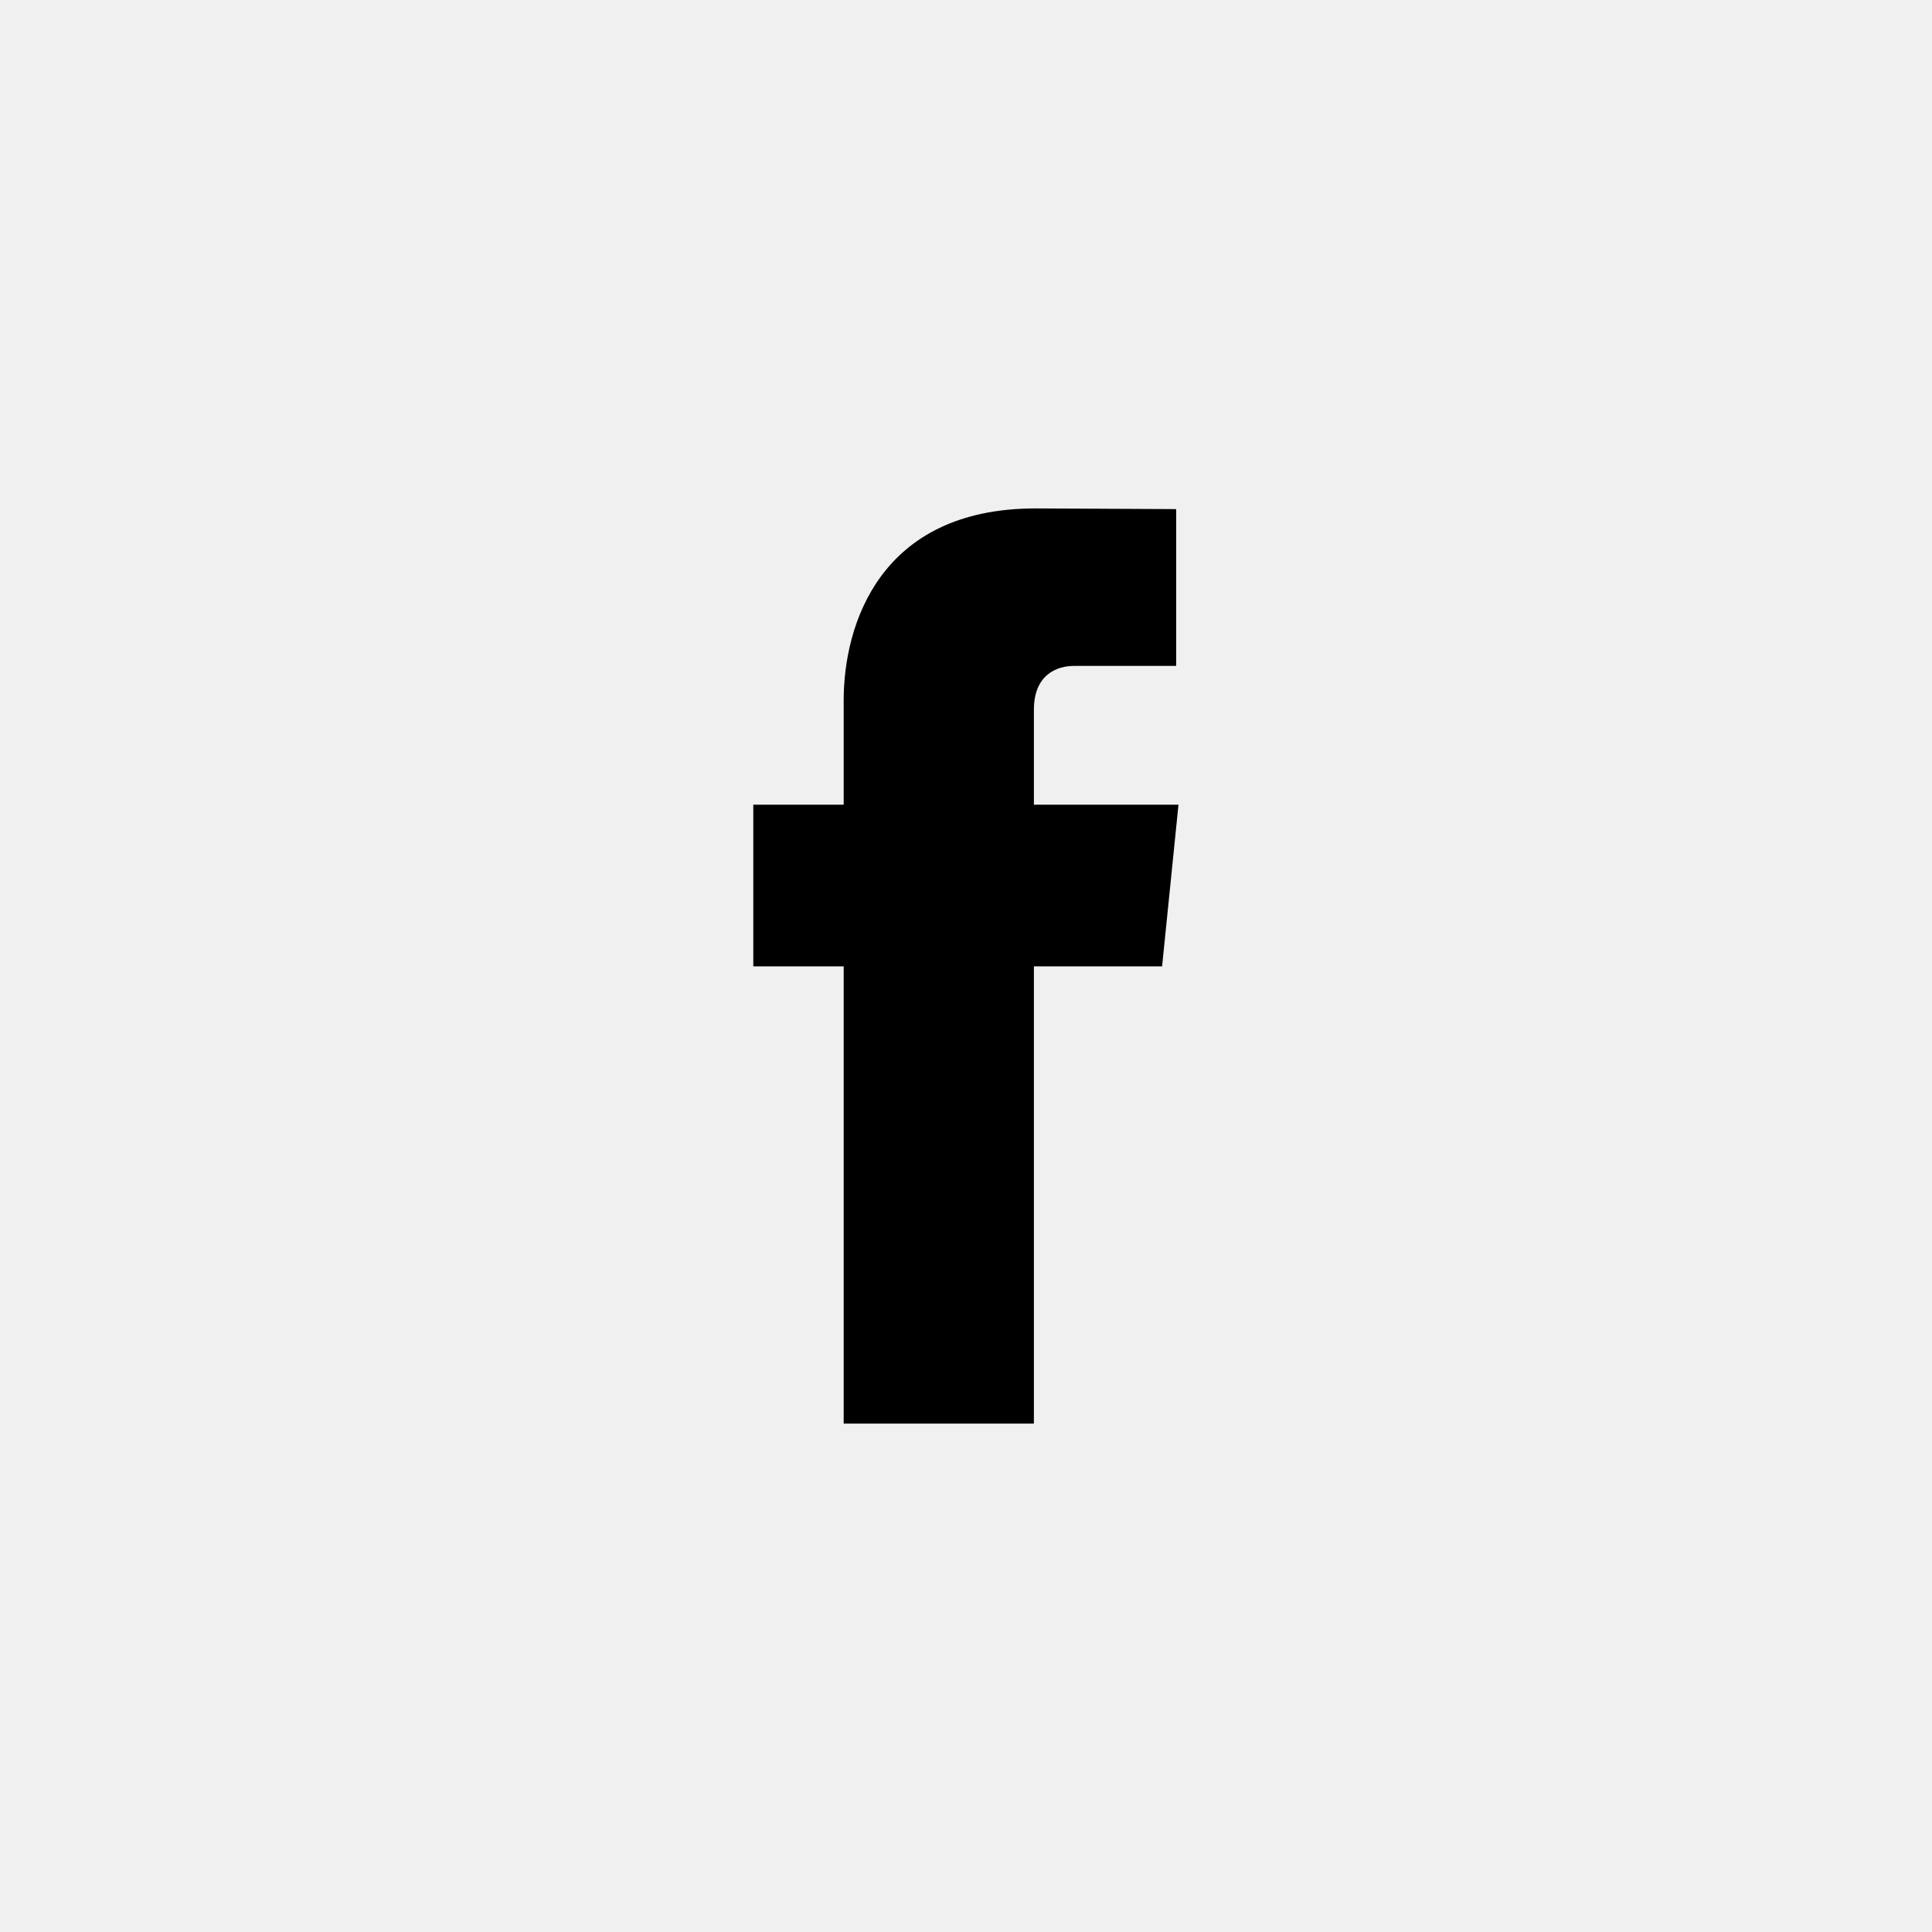
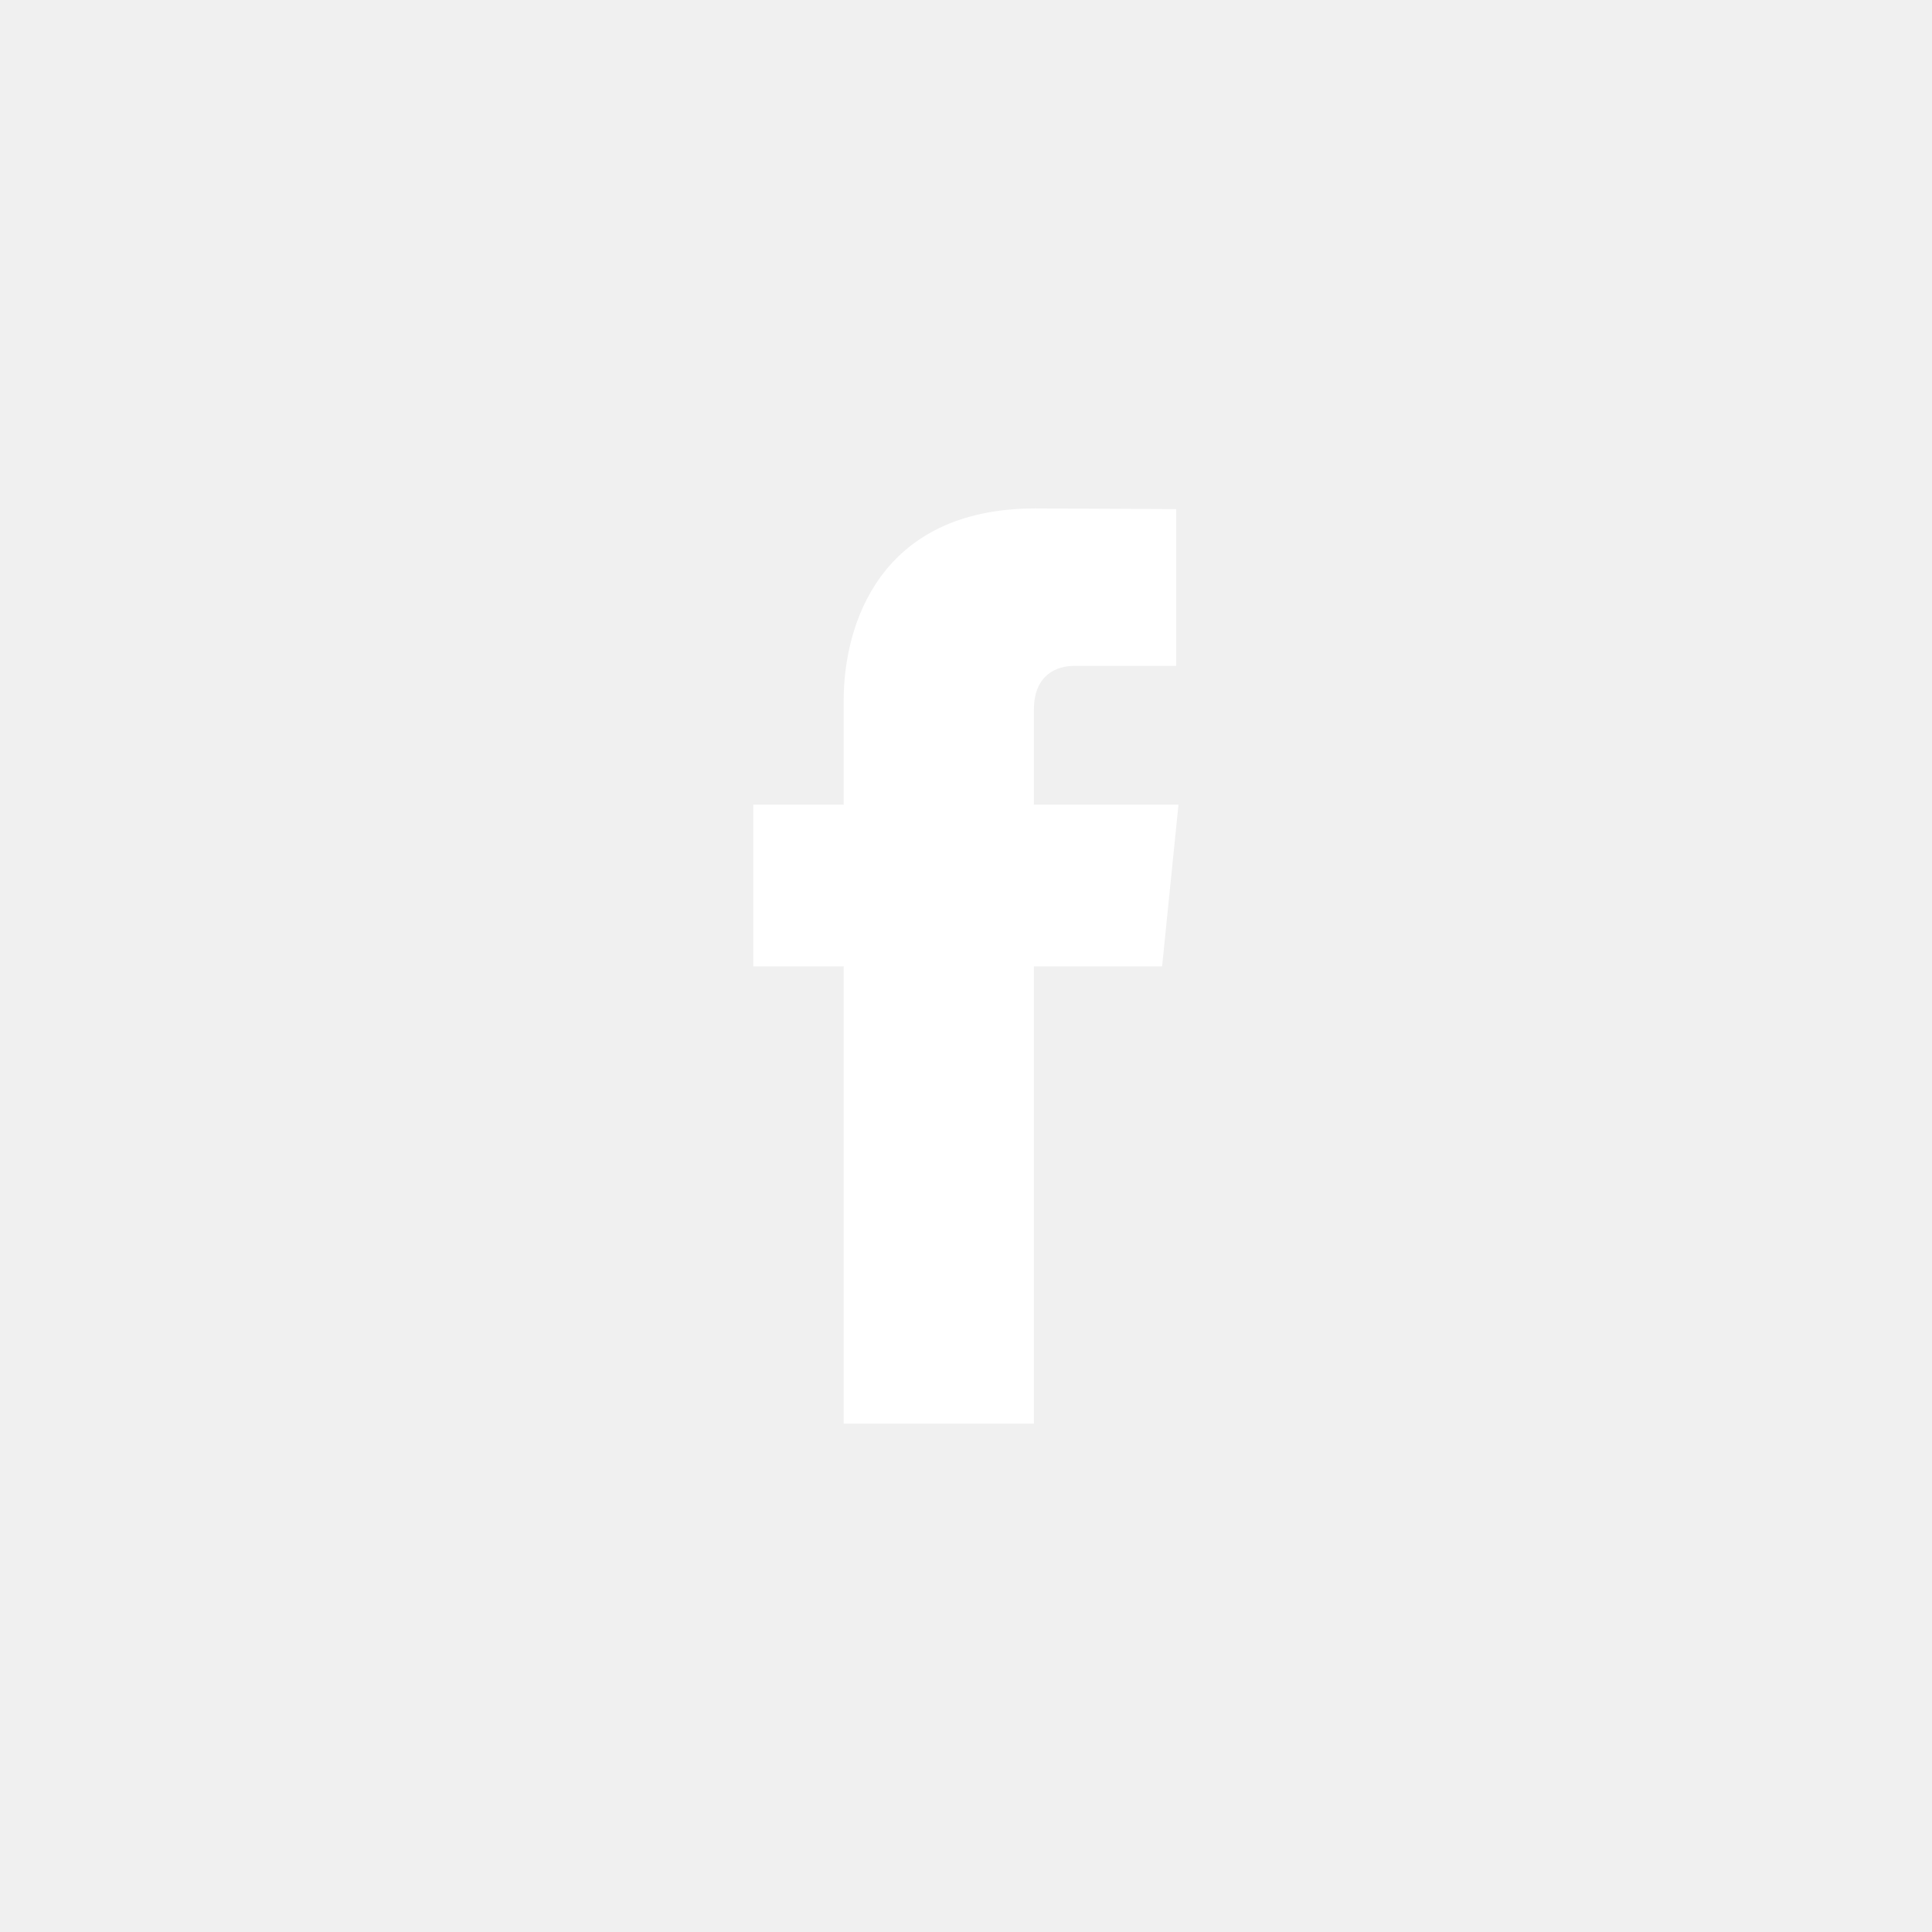
<svg xmlns="http://www.w3.org/2000/svg" height="1.707in" style="shape-rendering:geometricPrecision; text-rendering:geometricPrecision; image-rendering:optimizeQuality; fill-rule:evenodd; clip-rule:evenodd" version="1.1" viewBox="0 0 8379 8379" width="1.707in" xml:space="preserve">
  <defs>
    <style type="text/css">
   
    .fil0 {fill:none}
-     .fil1 {fill:black;fill-rule:nonzero}
+     .fil1 {fill:white;fill-rule:nonzero}
   
  </style>
  </defs>
  <g id="Layer_x0020_1">
    <rect class="fil0" height="8379" width="8379" />
    <path class="fil1" d="M5111 3490l-627 0 0 -412c0,-154 102,-190 174,-190 72,0 443,0 443,0l0 -680 -610 -3c-677,0 -832,507 -832,832l0 453 -392 0 0 701 392 0c0,899 0,1983 0,1983l825 0c0,0 0,-1095 0,-1983l556 0 71 -701z" />
  </g>
</svg>
